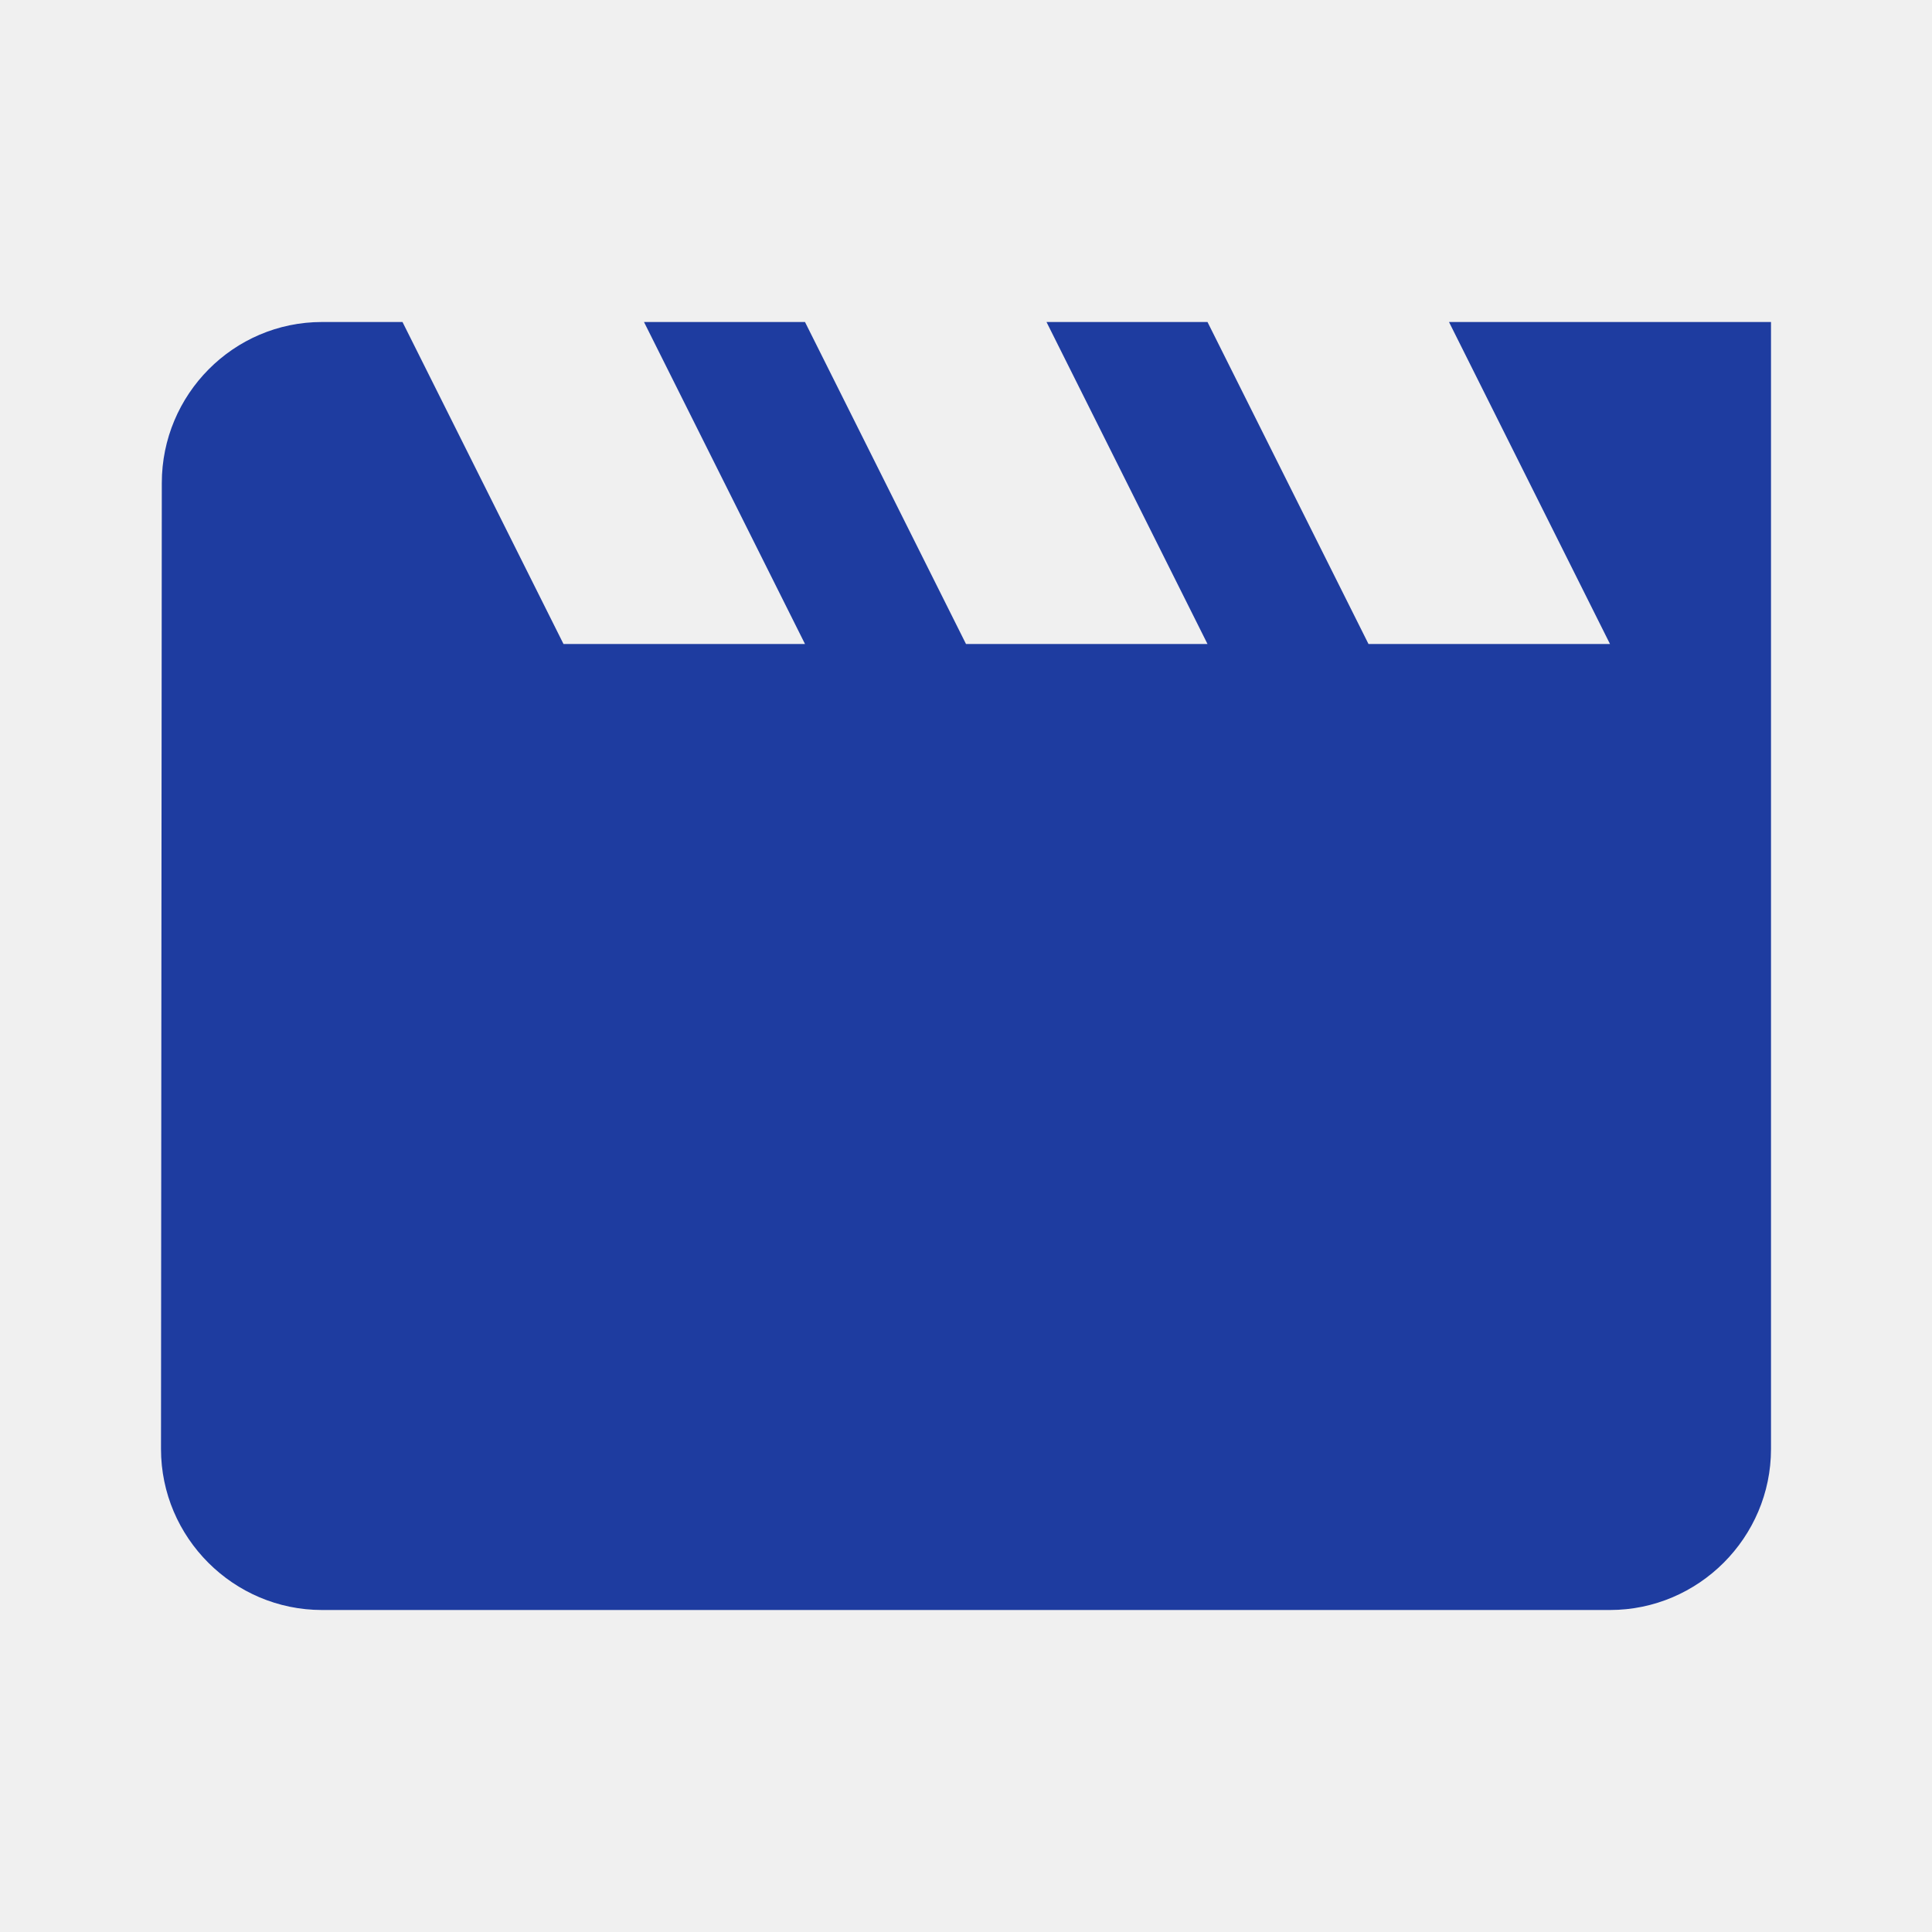
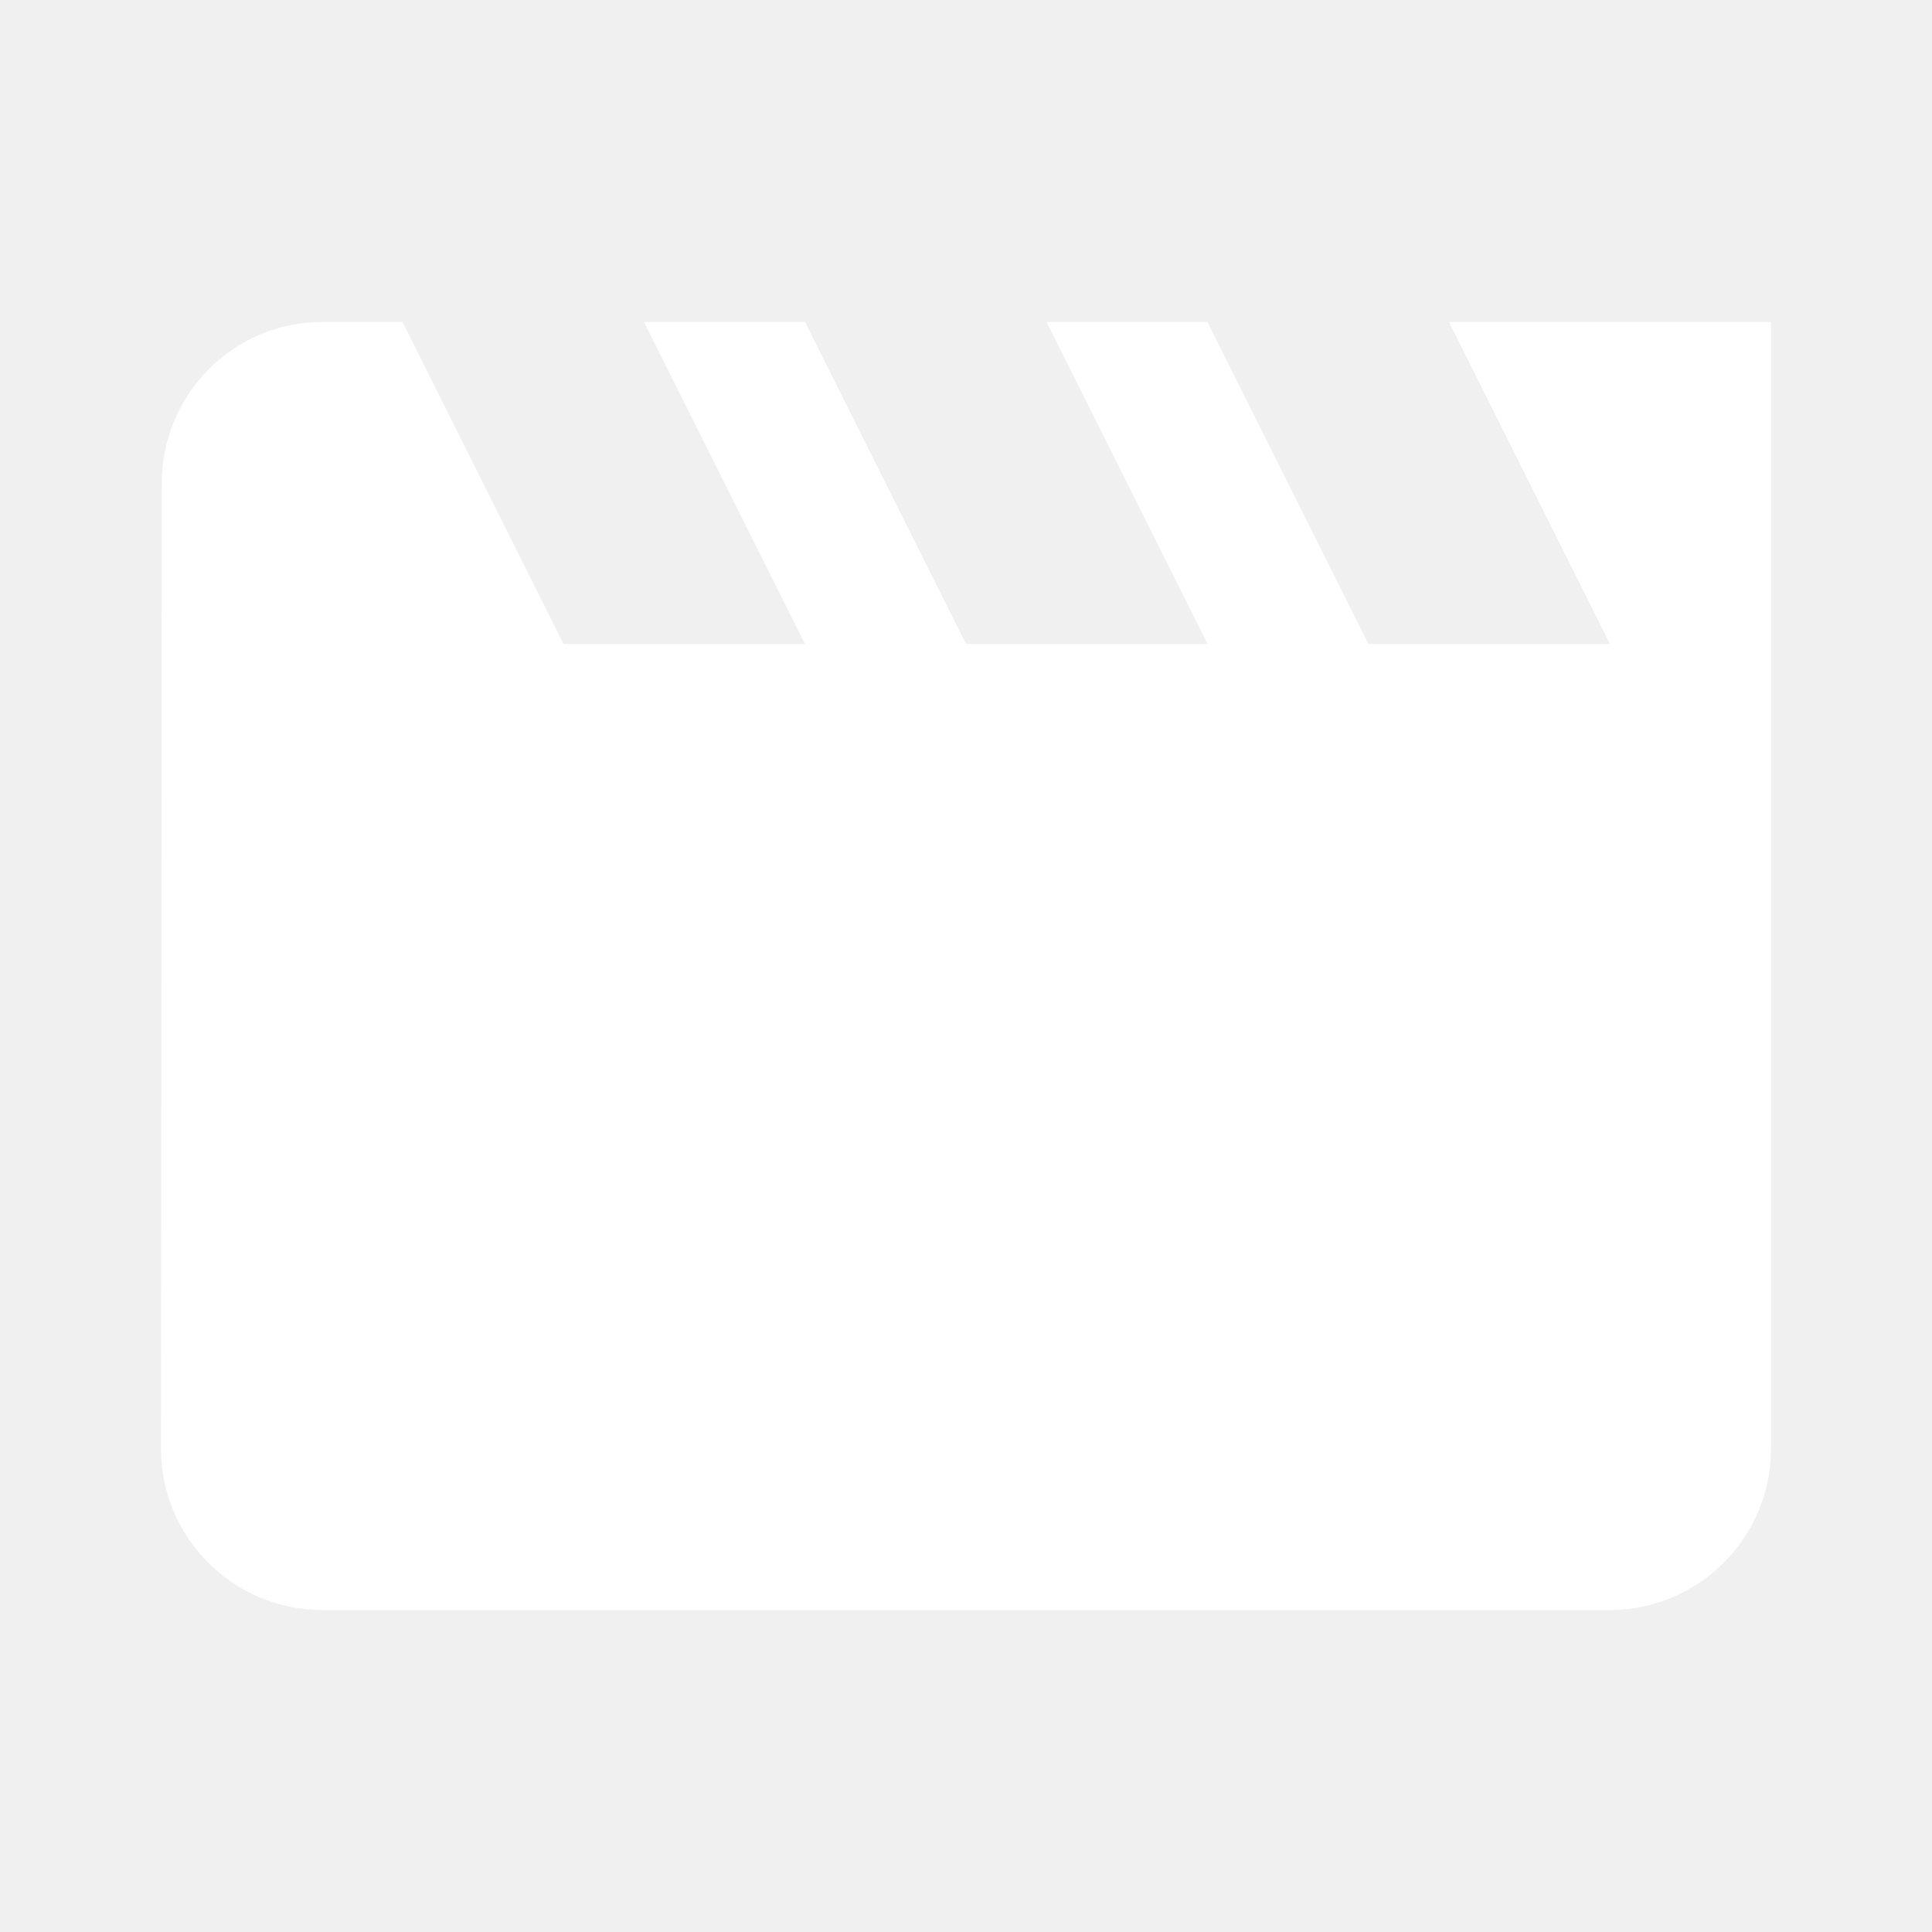
<svg xmlns="http://www.w3.org/2000/svg" version="1.1" id="Layer_1" x="0px" y="0px" width="24px" height="24px" viewBox="0 0 24 24" enable-background="new 0 0 24 24" xml:space="preserve">
-   <path fill="#1E3CA0" d="M18,4l2,4h-3l-2-4h-2l2,4h-3l-2-4H8l2,4H7L5,4H4C2.9,4,2.01,4.9,2.01,6L2,18c0,1.1,0.9,2,2,2h16  c1.1,0,2-0.9,2-2V4H18z" />
+   <path fill="#FFFFFF" d="M18,4l2,4h-3l-2-4h-2l2,4h-3l-2-4H8l2,4H7L5,4H4C2.9,4,2.01,4.9,2.01,6L2,18c0,1.1,0.9,2,2,2h16  c1.1,0,2-0.9,2-2V4H18z" />
  <path fill="none" d="M0,0h24v24H0V0z" />
</svg>
